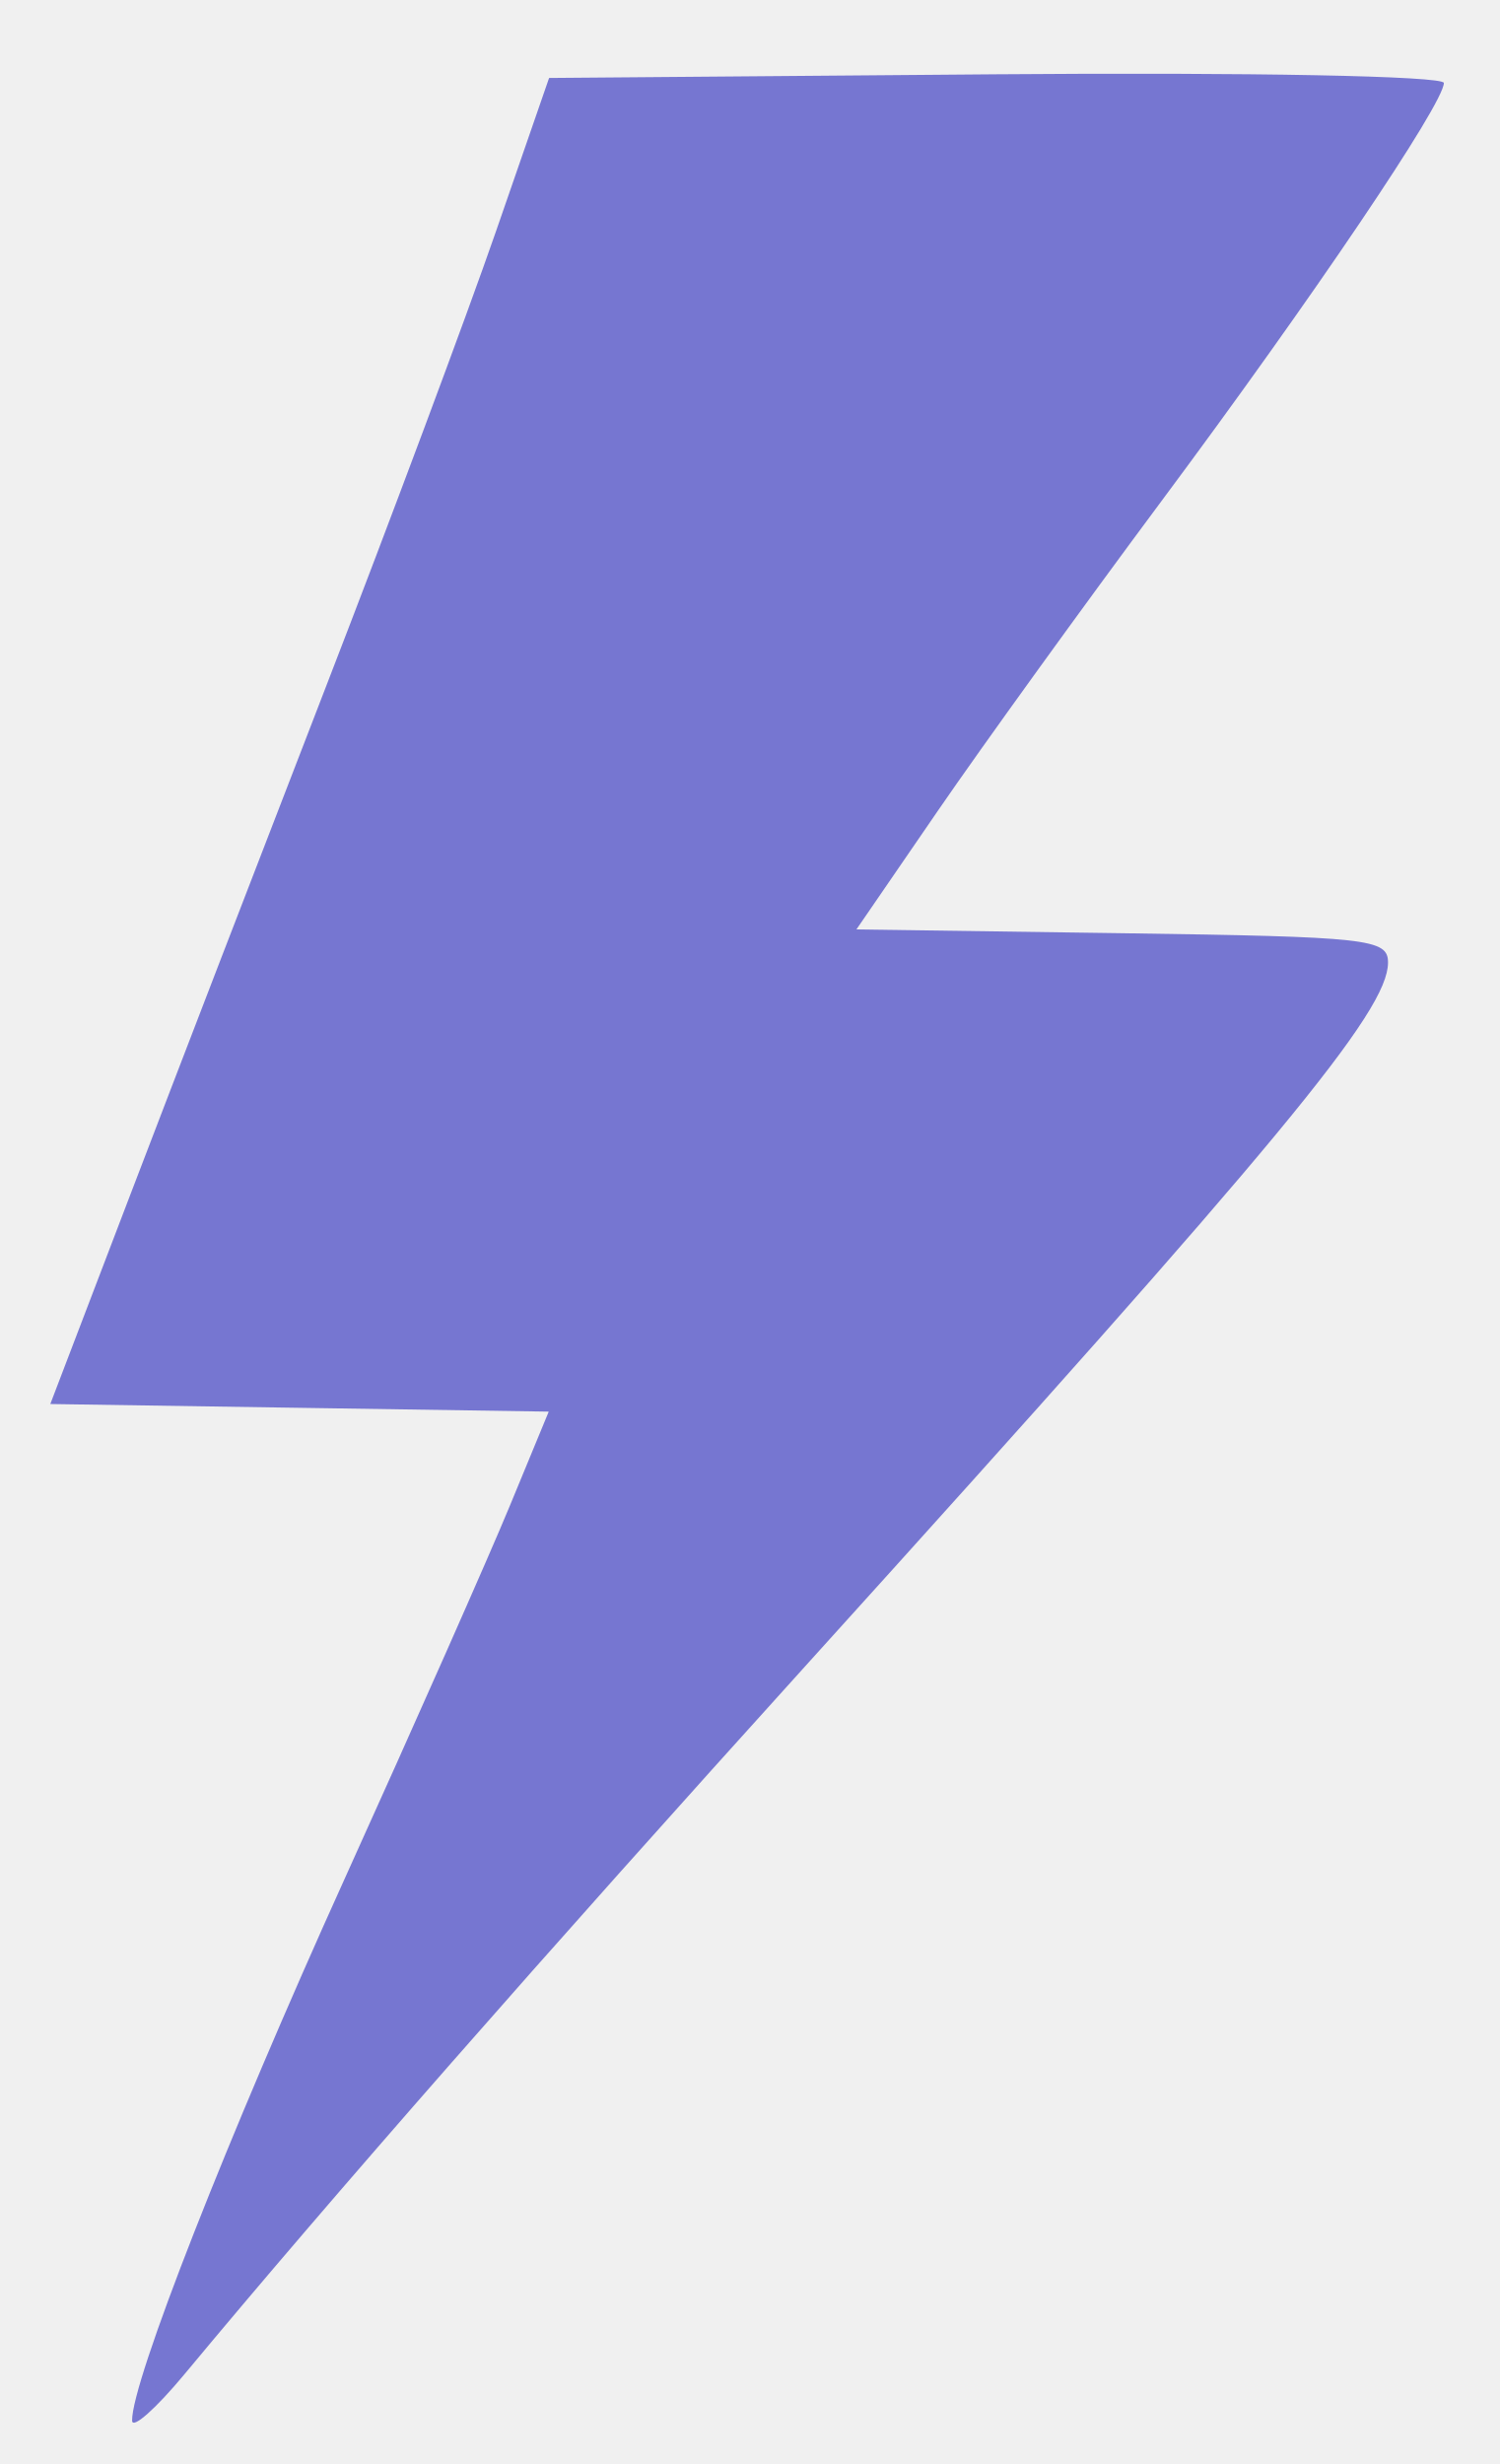
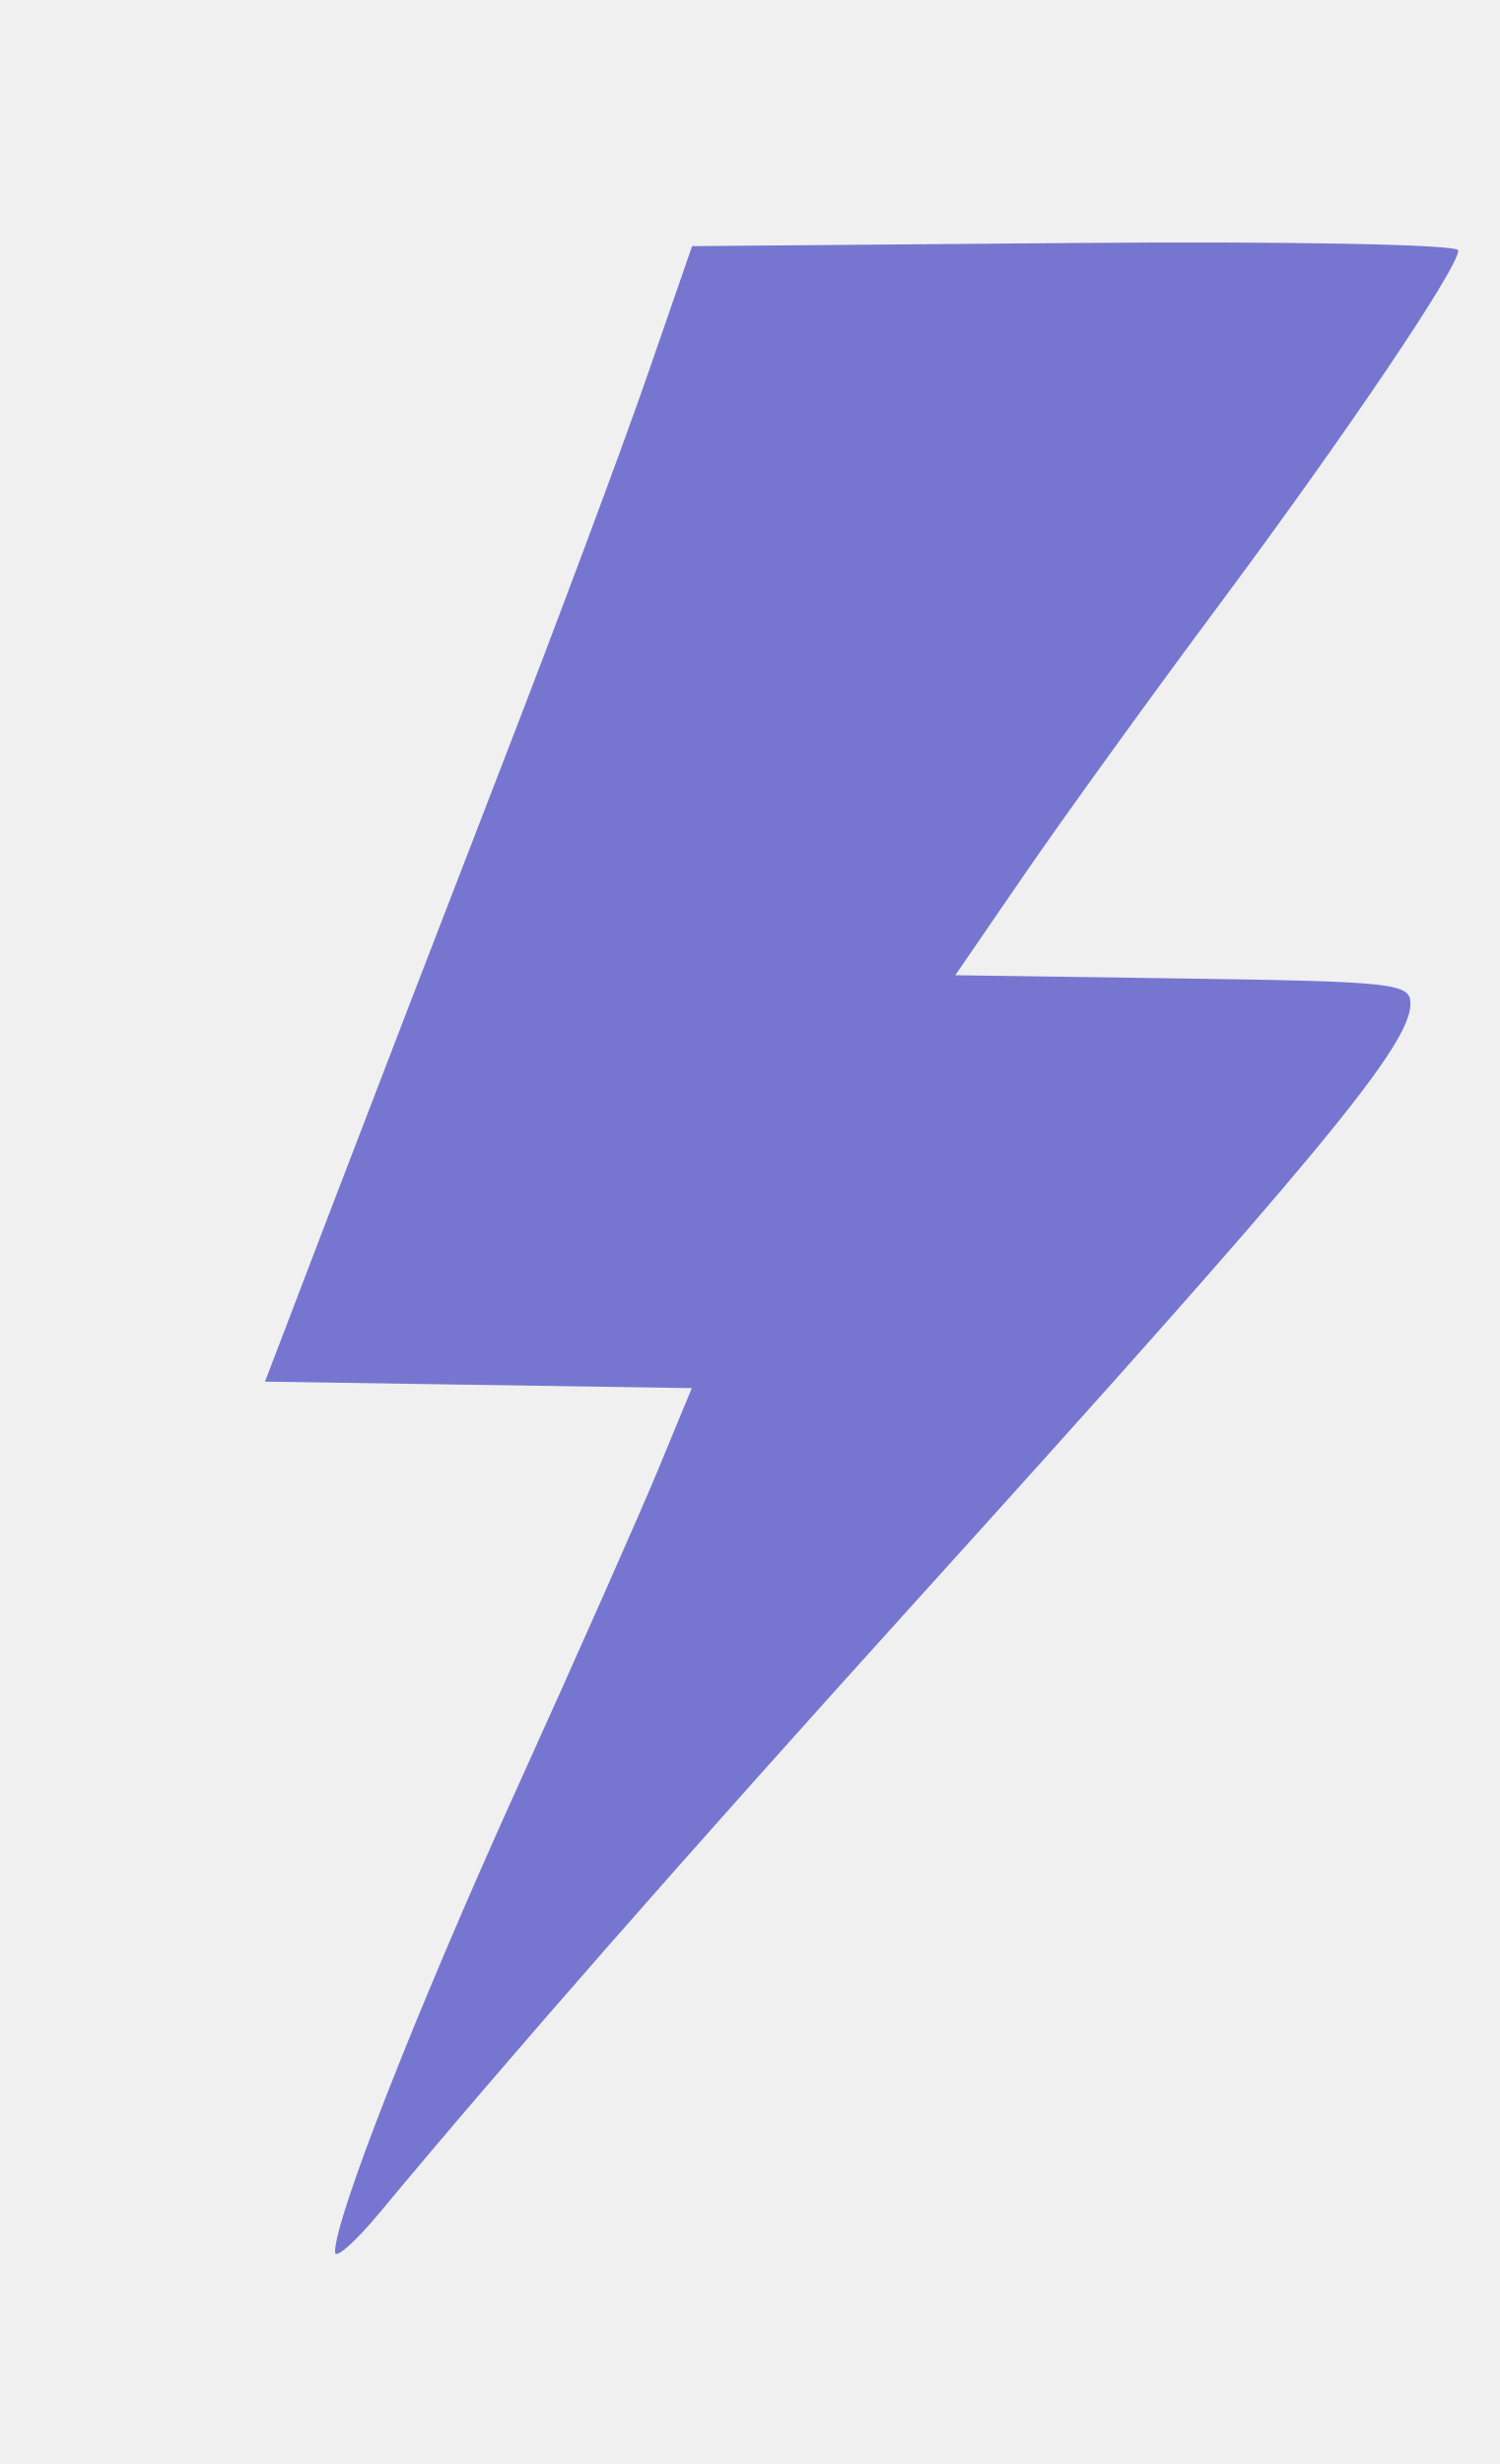
<svg xmlns="http://www.w3.org/2000/svg" width="34.64mm" height="56.907mm" viewBox="0 0 34.64 56.907" version="1.1" id="svg10819" xml:space="preserve">
  <defs id="defs10813" />
  <g id="layer1" transform="translate(-105.8429,-144.3025)">
    <g transform="translate(-401.2525,187.8028)" id="g15600" style="fill:#999999;stroke:#ffffff">
      <g transform="matrix(0.066922,-4.5962358e-4,4.5962358e-4,0.066922,575.0809,-79.52697)" id="g34078-75" style="fill:#999999;stroke:#ffffff">
-         <path style="fill:#7676d1;fill-opacity:1;stroke:none;stroke-width:4.817" d="m -979.686,1366.985 c -0.131,-13.268 33.521,-97.346 74.661,-186.537 24.364,-52.822 50.421,-110.582 57.904,-128.355 l 13.606,-32.315 -85.996,-1.903 -85.996,-1.902 28.113,-72.065 c 15.462,-39.636 46.479,-118.545 68.925,-175.354 22.446,-56.809 49.233,-127.077 59.527,-156.15 l 18.715,-52.861 154.406,-0.211 c 87.378,-0.119 154.393,1.641 154.376,4.055 -0.049,7.118 -45.876,73.98 -98.35,143.495 -27.286,36.147 -62.386,84.06 -78.001,106.473 l -28.39,40.751 91.724,1.938 c 85.166,1.8 91.72,2.568 91.663,10.745 -0.115,16.777 -36.929,60.631 -201.553,240.094 -92.858,101.229 -165.909,183.385 -217.162,244.23 -9.965,11.83 -18.143,18.972 -18.173,15.871 z" id="path23604" />
+         <path style="fill:#7676d1;fill-opacity:1;stroke:none;stroke-width:4.125" d="m -909.254,1309.325 c -0.112,-11.361 28.704,-83.357 63.932,-159.732 20.863,-45.231 43.175,-94.691 49.583,-109.91 l 11.651,-27.671 -73.638,-1.629 -73.638,-1.629 24.073,-61.709 c 13.24,-33.94 39.8,-101.51 59.021,-150.156 19.221,-48.646 42.159,-108.816 50.973,-133.711 l 16.026,-45.264 132.217,-0.18 c 74.822,-0.102 132.206,1.405 132.192,3.472 -0.042,6.095 -39.283,63.349 -84.217,122.874 -23.365,30.953 -53.421,71.98 -66.792,91.173 l -24.31,34.895 78.543,1.66 c 72.927,1.541 78.539,2.199 78.491,9.201 -0.099,14.366 -31.623,51.918 -172.59,205.592 -79.514,86.682 -142.068,157.033 -185.956,209.134 -8.533,10.13 -15.536,16.245 -15.562,13.59 z" id="path23604" />
      </g>
    </g>
  </g>
</svg>
